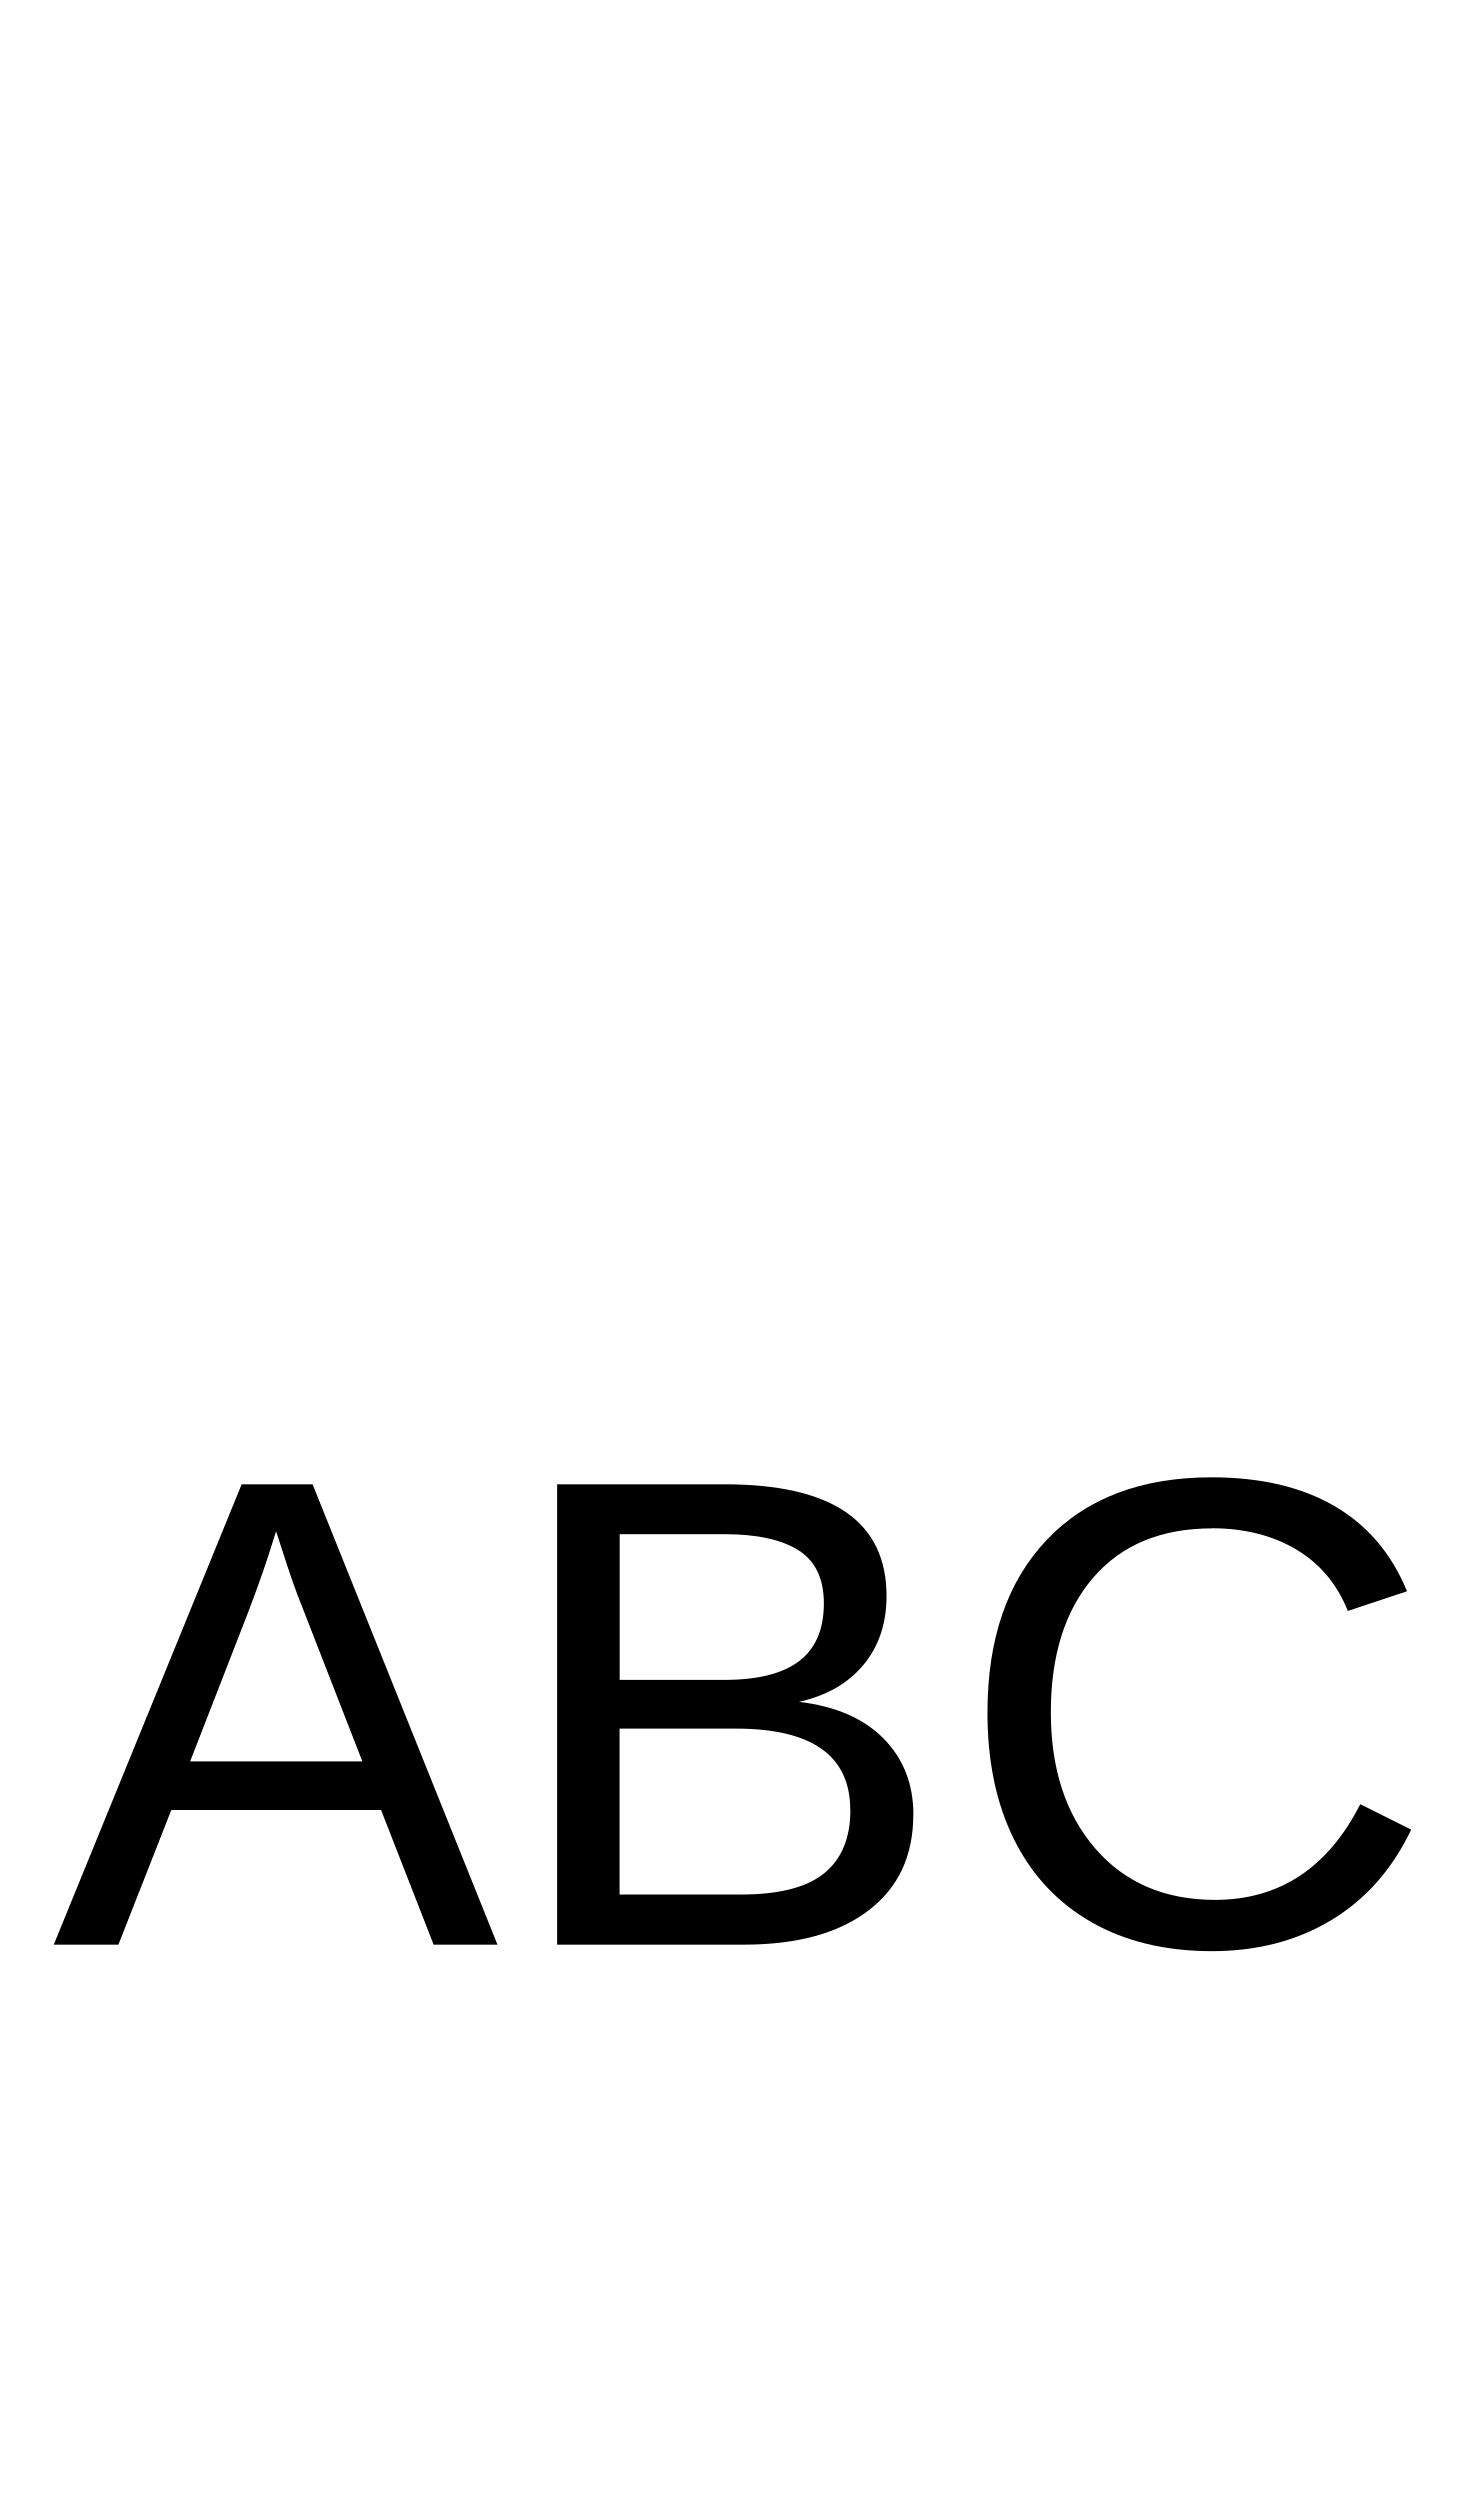
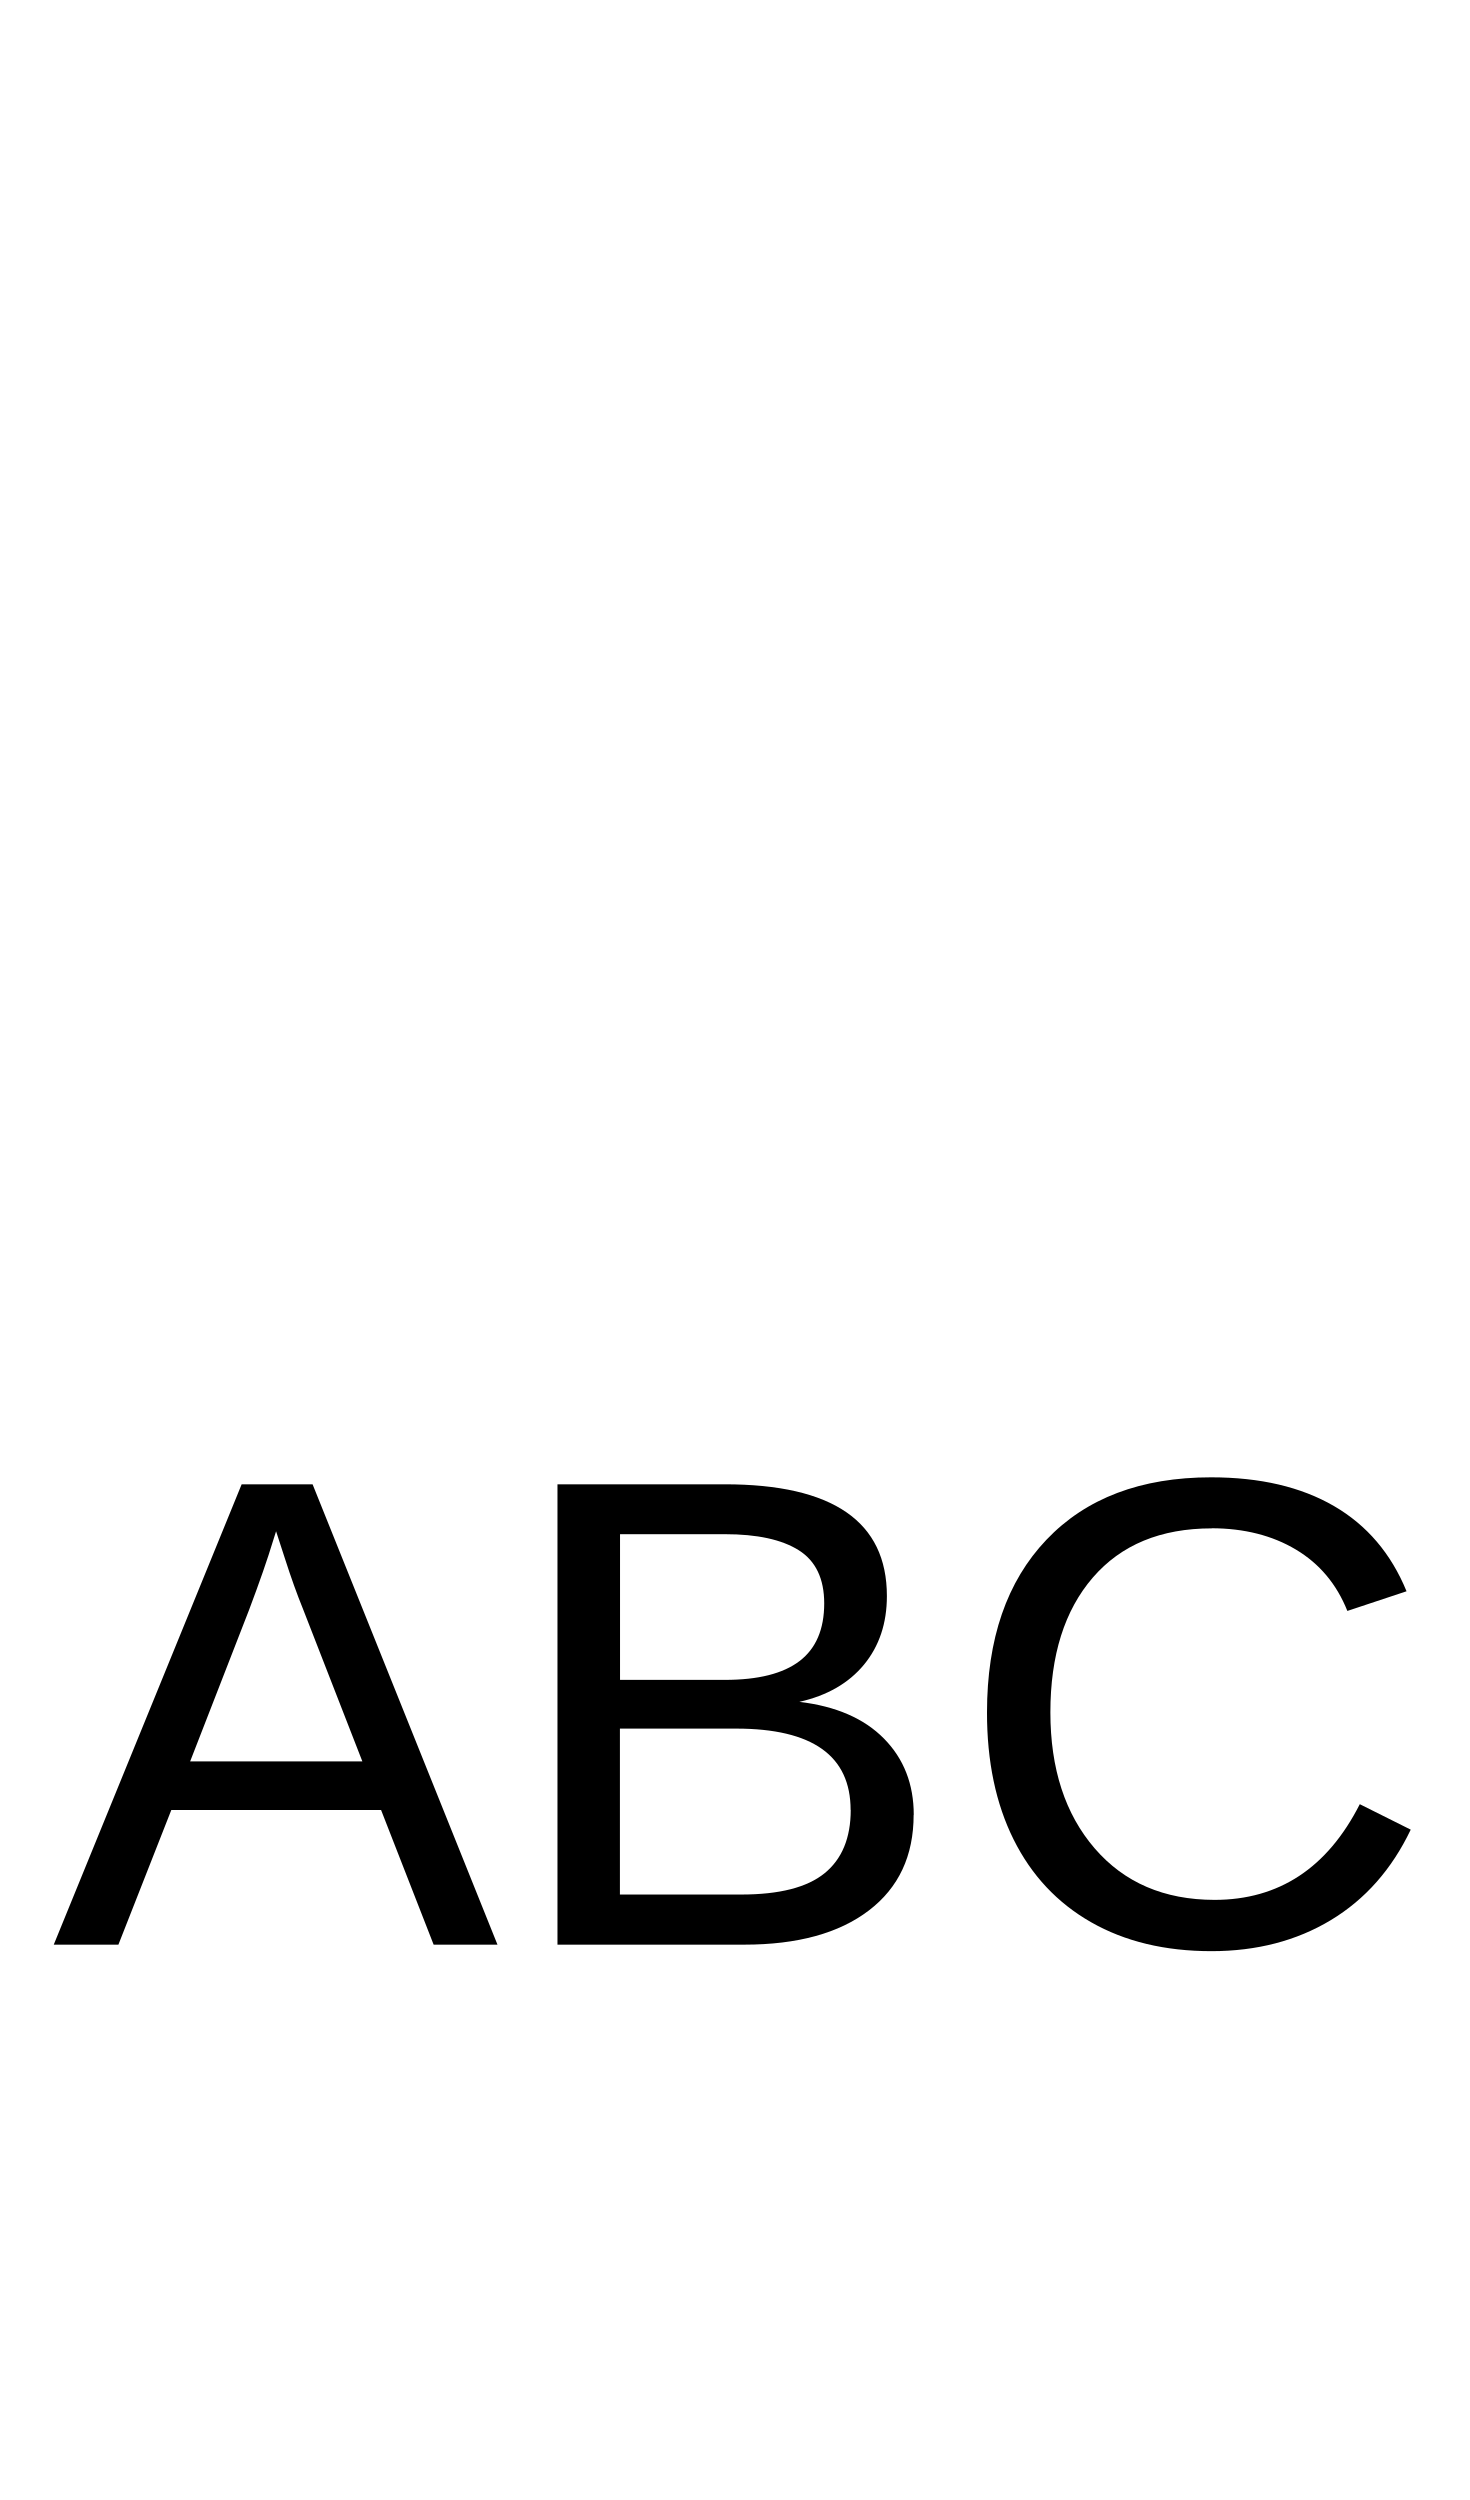
- <svg xmlns="http://www.w3.org/2000/svg" data-generator="bliss-svg-builder" width="75.843" height="129" viewBox="-0.75 -0.75 12.64 21.5">
-   <g class="bliss-content" fill="none" stroke="#000000" stroke-linejoin="round" stroke-linecap="round" stroke-width="0.5">
+ <svg xmlns="http://www.w3.org/2000/svg" data-generator="bliss-svg-builder" width="75.819" height="129" viewBox="-0.75 -0.75 12.636 21.5" class="bliss-root" fill="none" stroke="#000000" stroke-linejoin="round" stroke-linecap="round" stroke-width="0.5">
+   <g class="bliss-content">
    <path stroke="none" fill="#000000" d="M2.979,15.974l-0.452,-1.158l-1.804,0l-0.455,1.158l-0.556,0l1.616,-3.959l0.61,0l1.59,3.959l-0.548,0ZM1.624,12.419l-0.025,0.079q-0.07,0.233,-0.208,0.599l-0.506,1.301l1.481,0l-0.509,-1.307q-0.079,-0.194,-0.157,-0.438Z" />
-     <path stroke="none" fill="#000000" d="M7.104,14.858q0,0.528,-0.385,0.822t-1.071,0.294l-1.607,0l0,-3.959l1.439,0q1.394,0,1.394,0.961q0,0.351,-0.197,0.59t-0.556,0.32q0.472,0.056,0.728,0.316t0.256,0.656ZM6.335,13.04q0,-0.32,-0.219,-0.458t-0.635,-0.138l-0.902,0l0,1.253l0.902,0q0.43,0,0.642,-0.162t0.212,-0.496ZM6.562,14.816q0,-0.7,-0.984,-0.7l-1,0l0,1.427l1.043,0q0.492,0,0.717,-0.183t0.225,-0.545Z" />
-     <path stroke="none" fill="#000000" d="M9.675,12.394q-0.658,0,-1.023,0.423t-0.365,1.159q0,0.728,0.381,1.17t1.03,0.443q0.832,0,1.25,-0.823l0.438,0.219q-0.244,0.511,-0.687,0.778t-1.027,0.267q-0.599,0,-1.035,-0.249t-0.666,-0.711t-0.229,-1.094q0,-0.947,0.511,-1.484t1.416,-0.537q0.632,0,1.057,0.247t0.624,0.733l-0.509,0.169q-0.138,-0.346,-0.443,-0.528t-0.724,-0.183Z" />
+     <path stroke="none" fill="#000000" d="M7.107,14.858q0,0.528,-0.385,0.822t-1.071,0.294l-1.607,0l0,-3.959l1.439,0q1.394,0,1.394,0.961q0,0.351,-0.197,0.59t-0.556,0.32q0.472,0.056,0.728,0.316t0.256,0.656ZM6.338,13.04q0,-0.32,-0.219,-0.458t-0.635,-0.138l-0.902,0l0,1.253l0.902,0q0.43,0,0.642,-0.162t0.212,-0.496ZM6.565,14.816q0,-0.7,-0.984,-0.7l-1,0l0,1.427l1.043,0q0.492,0,0.717,-0.183t0.225,-0.545Z" />
+     <path stroke="none" fill="#000000" d="M9.671,12.394q-0.658,0,-1.023,0.423t-0.365,1.159q0,0.728,0.381,1.17t1.03,0.443q0.832,0,1.25,-0.823l0.438,0.219q-0.244,0.511,-0.687,0.778t-1.027,0.267q-0.599,0,-1.035,-0.249t-0.666,-0.711t-0.229,-1.094q0,-0.947,0.511,-1.484t1.416,-0.537q0.632,0,1.057,0.247t0.624,0.733l-0.509,0.169q-0.138,-0.346,-0.443,-0.528t-0.724,-0.183Z" />
  </g>
</svg>
